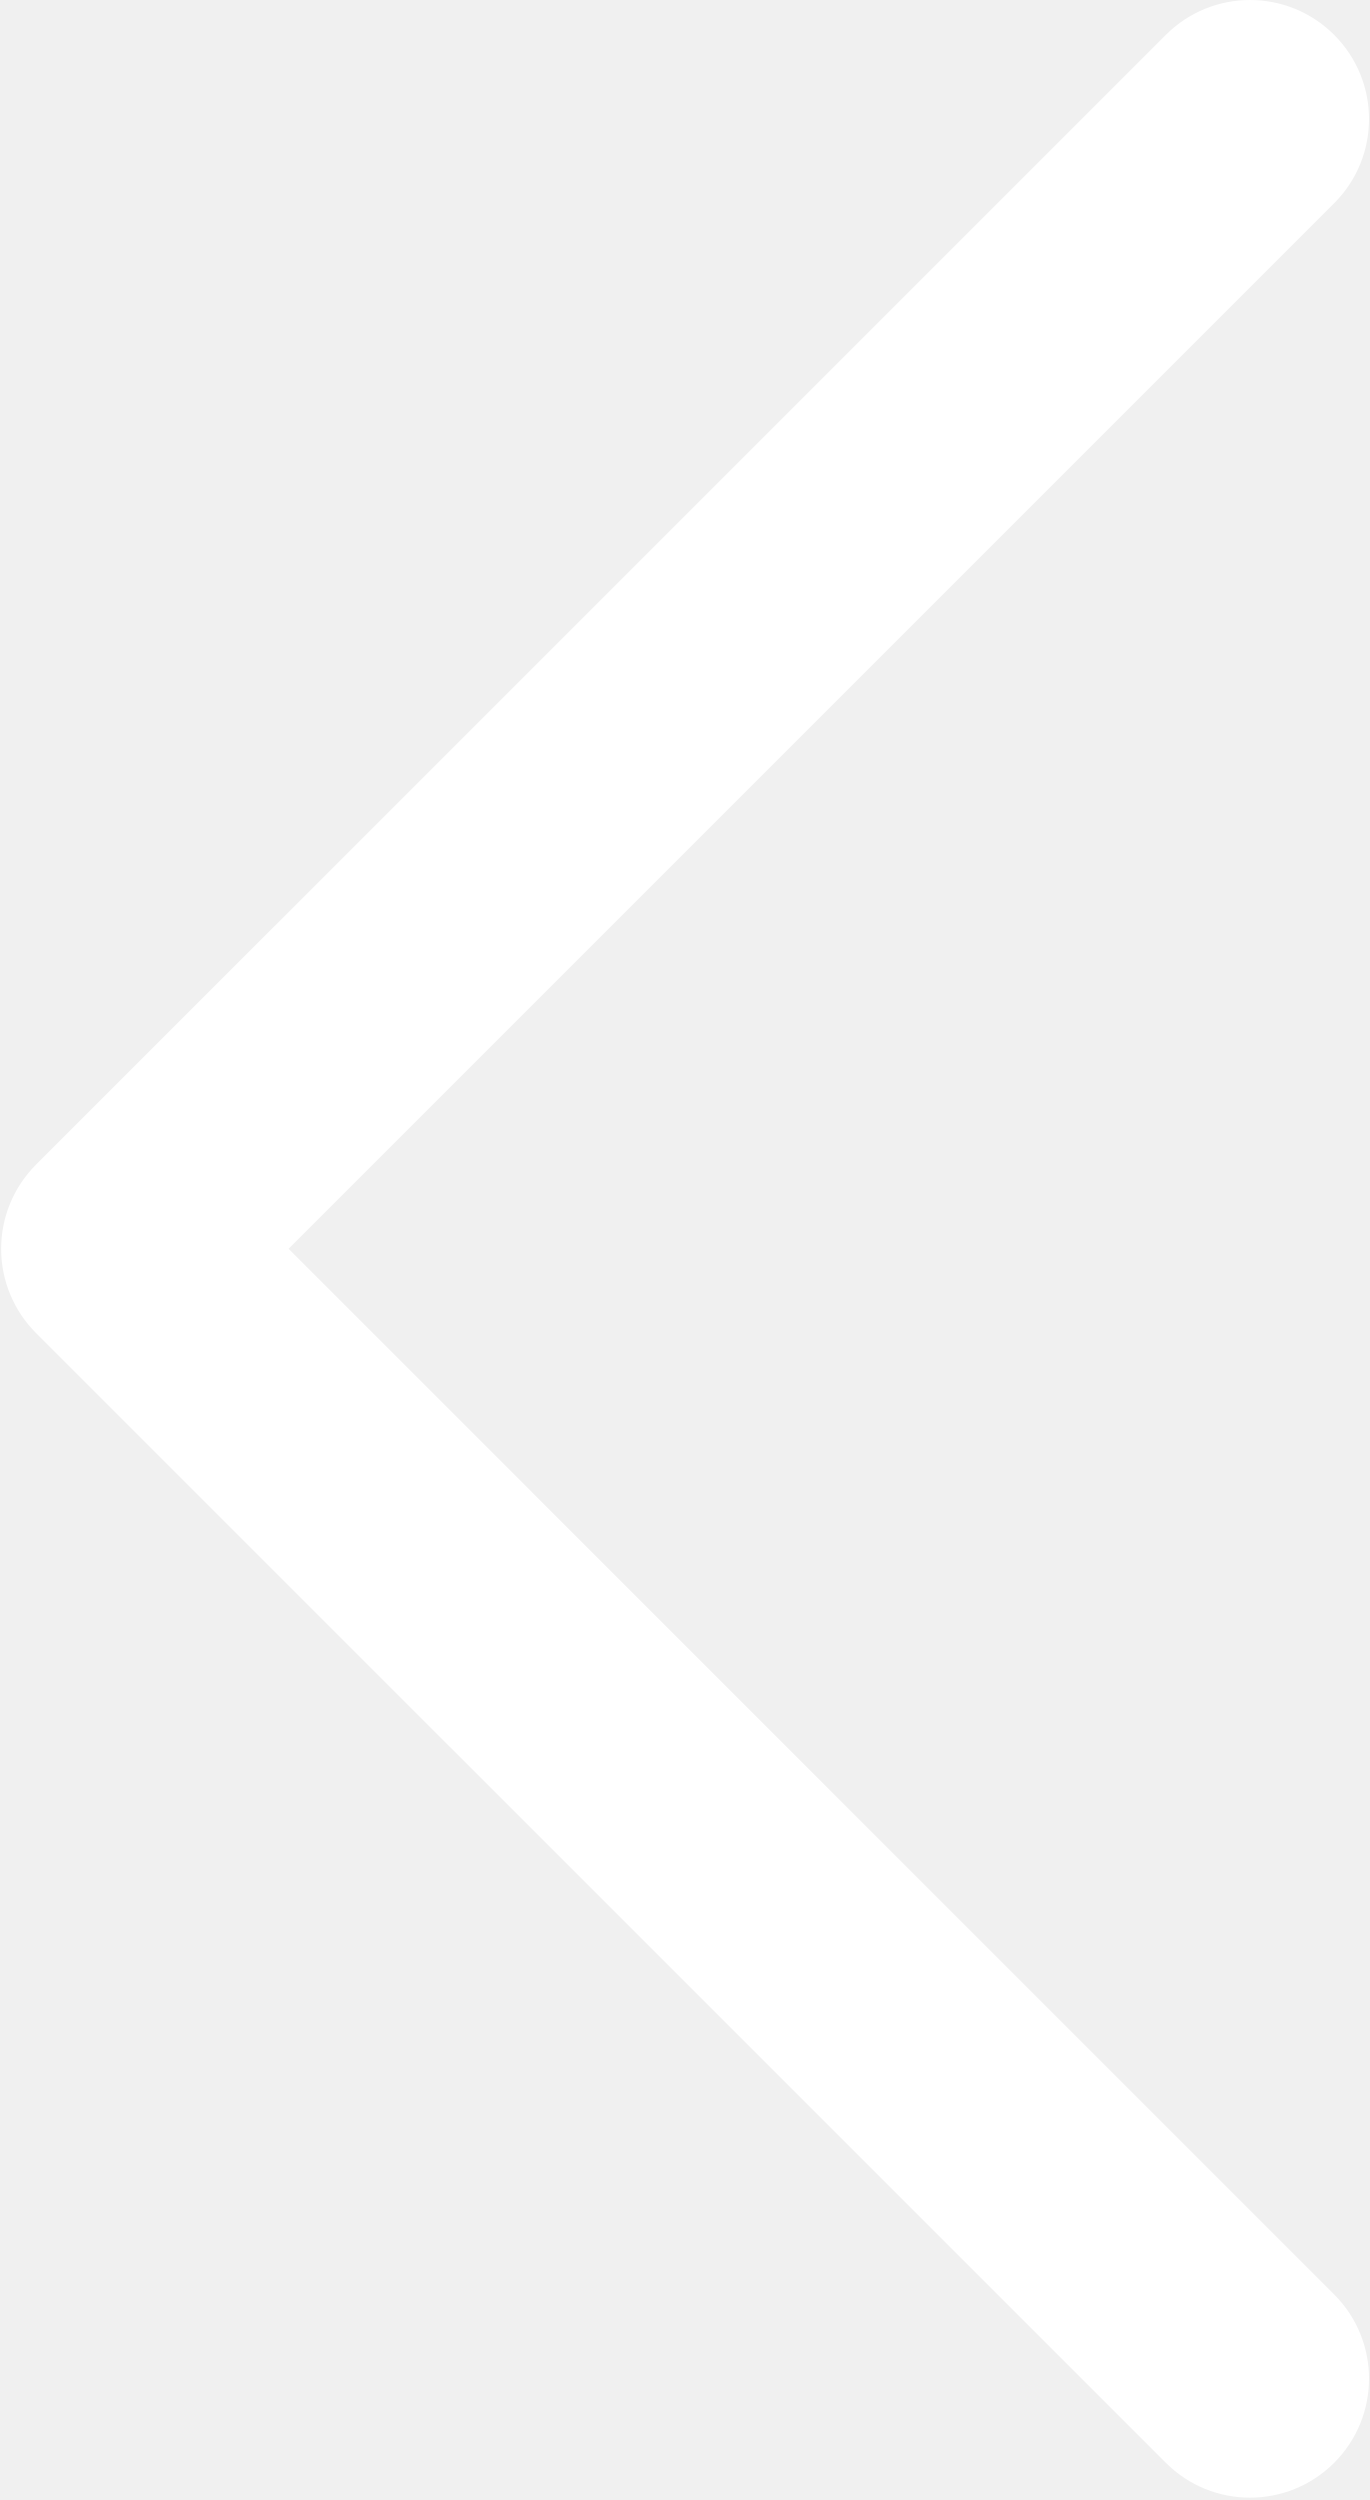
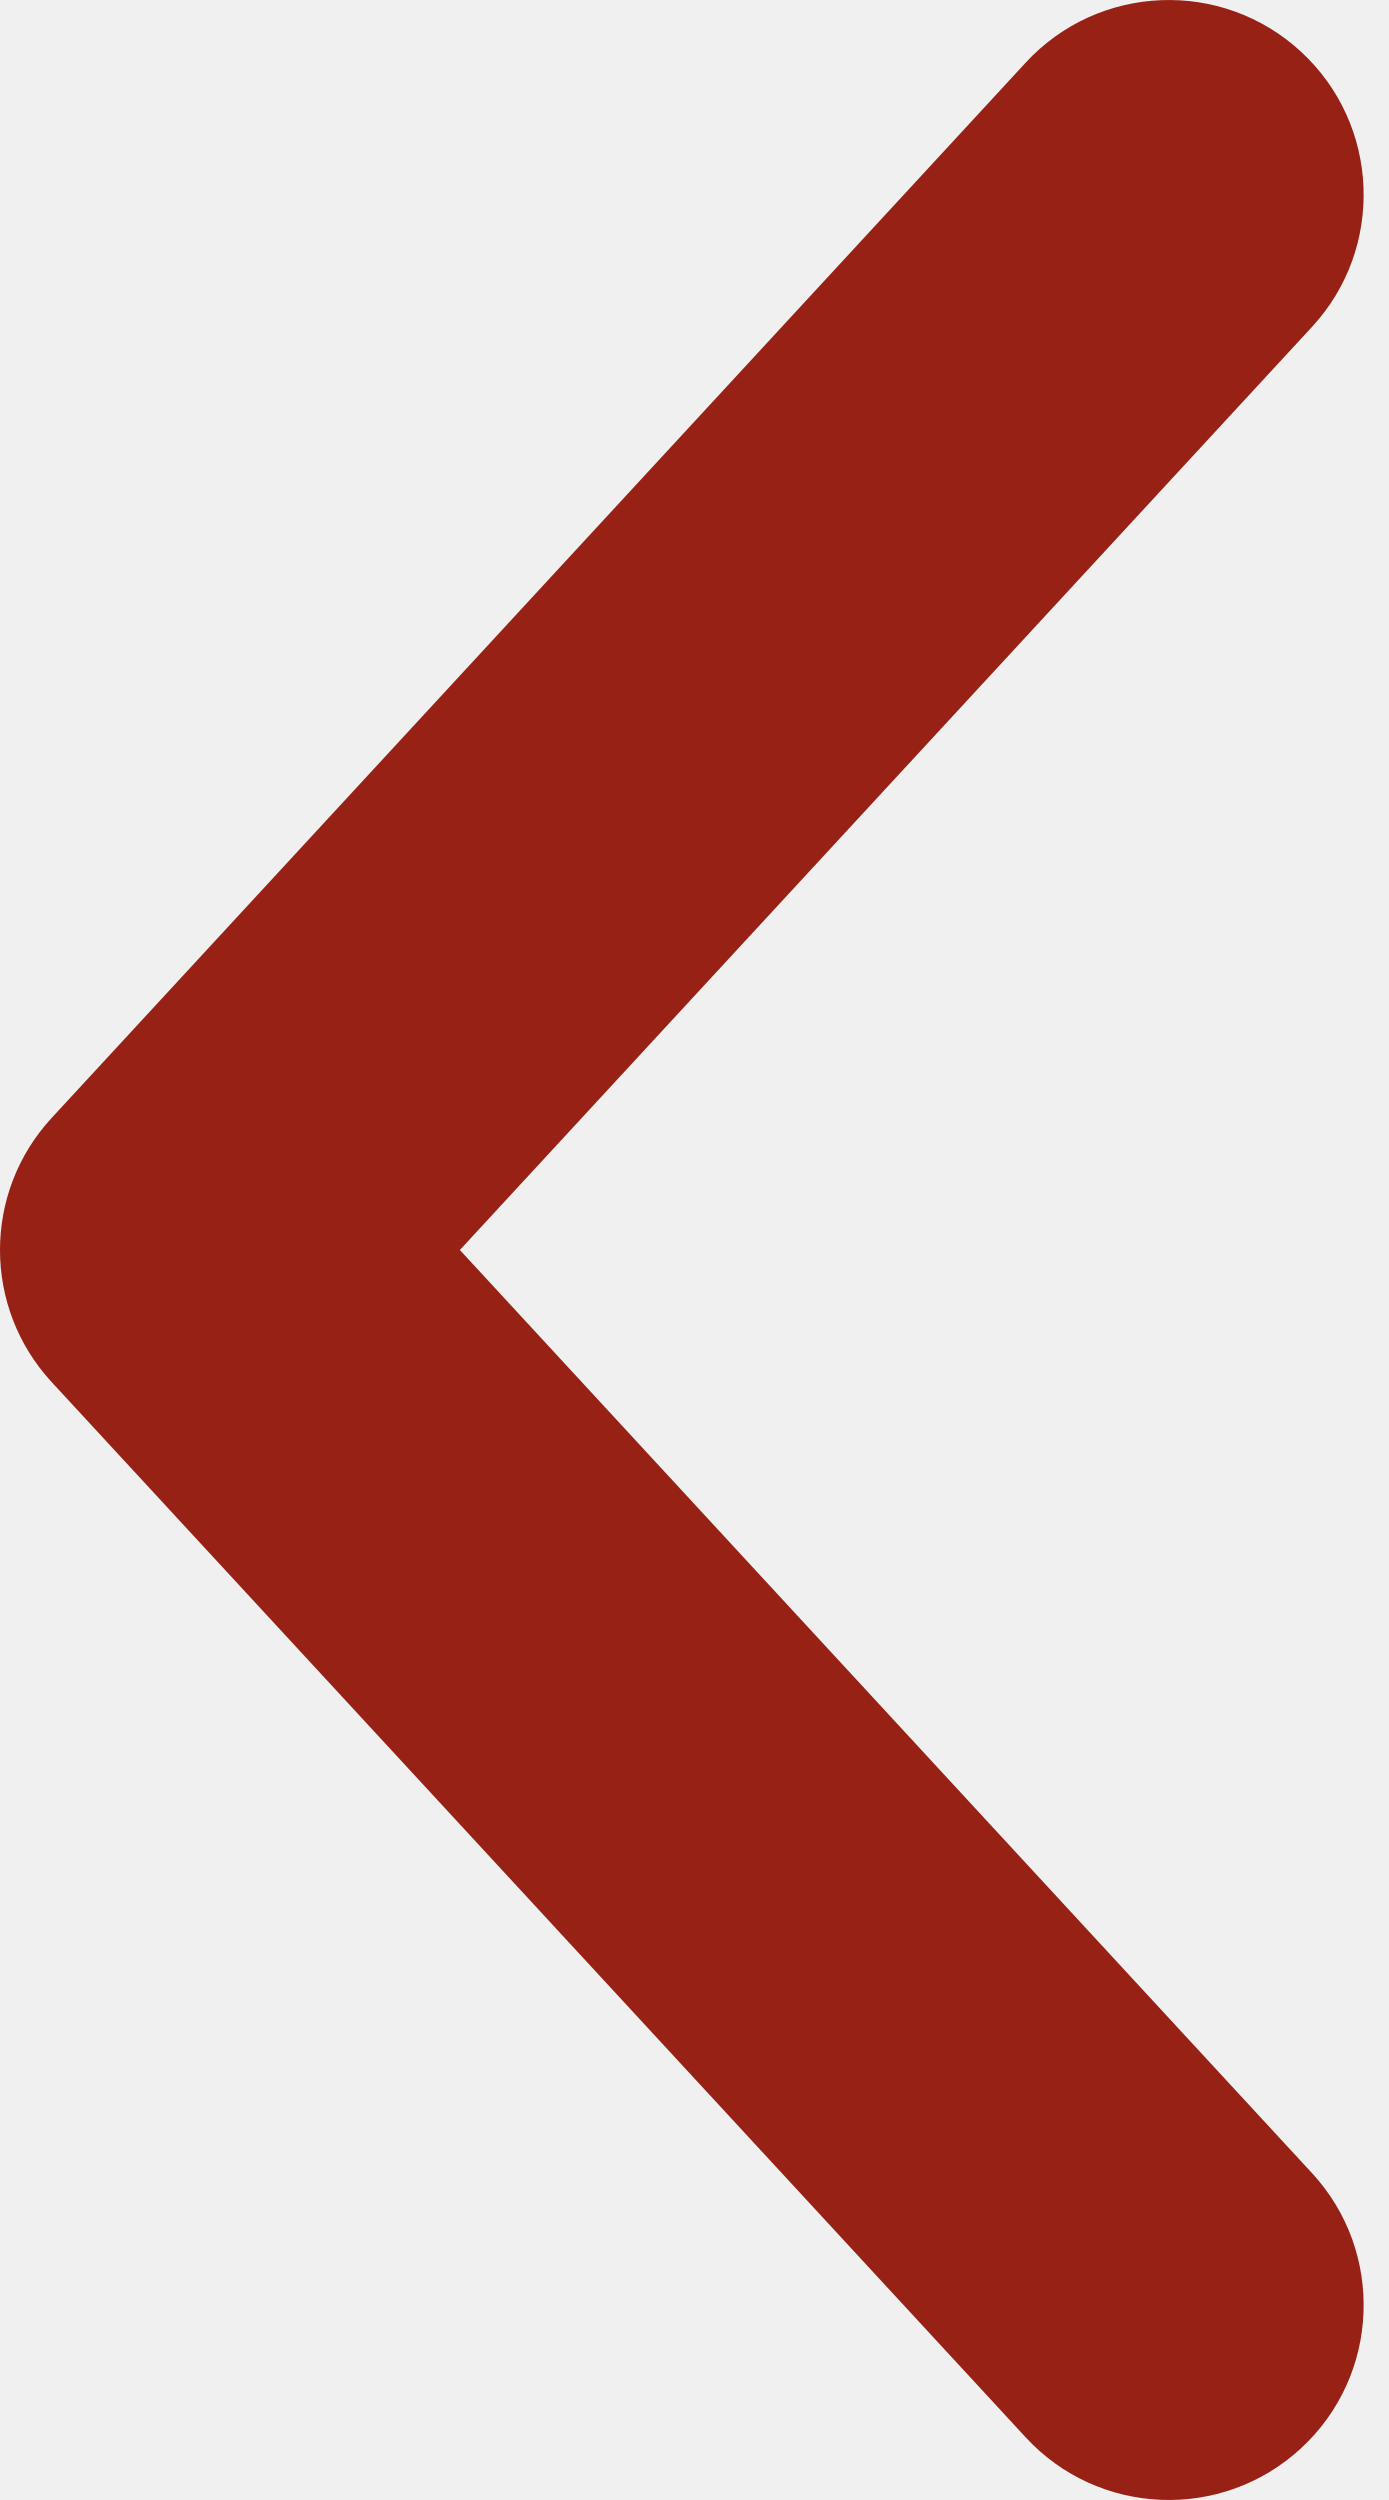
- <svg xmlns="http://www.w3.org/2000/svg" viewBox="0 0 23 42" fill="none">
-   <path fill-rule="evenodd" clip-rule="evenodd" d="M22.414 0.586C21.633 -0.195 20.367 -0.195 19.586 0.586L0.605 19.566C0.23 19.941 0.019 20.45 0.019 20.98C0.019 21.511 0.23 22.02 0.605 22.395L19.586 41.375C20.367 42.156 21.633 42.156 22.414 41.375C23.195 40.594 23.195 39.328 22.414 38.547L4.848 20.98L22.414 3.414C23.195 2.633 23.195 1.367 22.414 0.586Z" fill="white" />
+ <svg xmlns="http://www.w3.org/2000/svg" width="10" height="18" viewBox="0 0 10 18" fill="none">
+   <path fill-rule="evenodd" clip-rule="evenodd" d="M9.367 17.628C9.936 17.103 9.972 16.215 9.446 15.646L3.311 9L9.446 2.354C9.972 1.785 9.936 0.897 9.367 0.372C8.798 -0.153 7.91 -0.118 7.385 0.451L0.372 8.049C-0.124 8.586 -0.124 9.414 0.372 9.951L7.385 17.549C7.91 18.118 8.798 18.153 9.367 17.628Z" fill="#962114" />
</svg>
